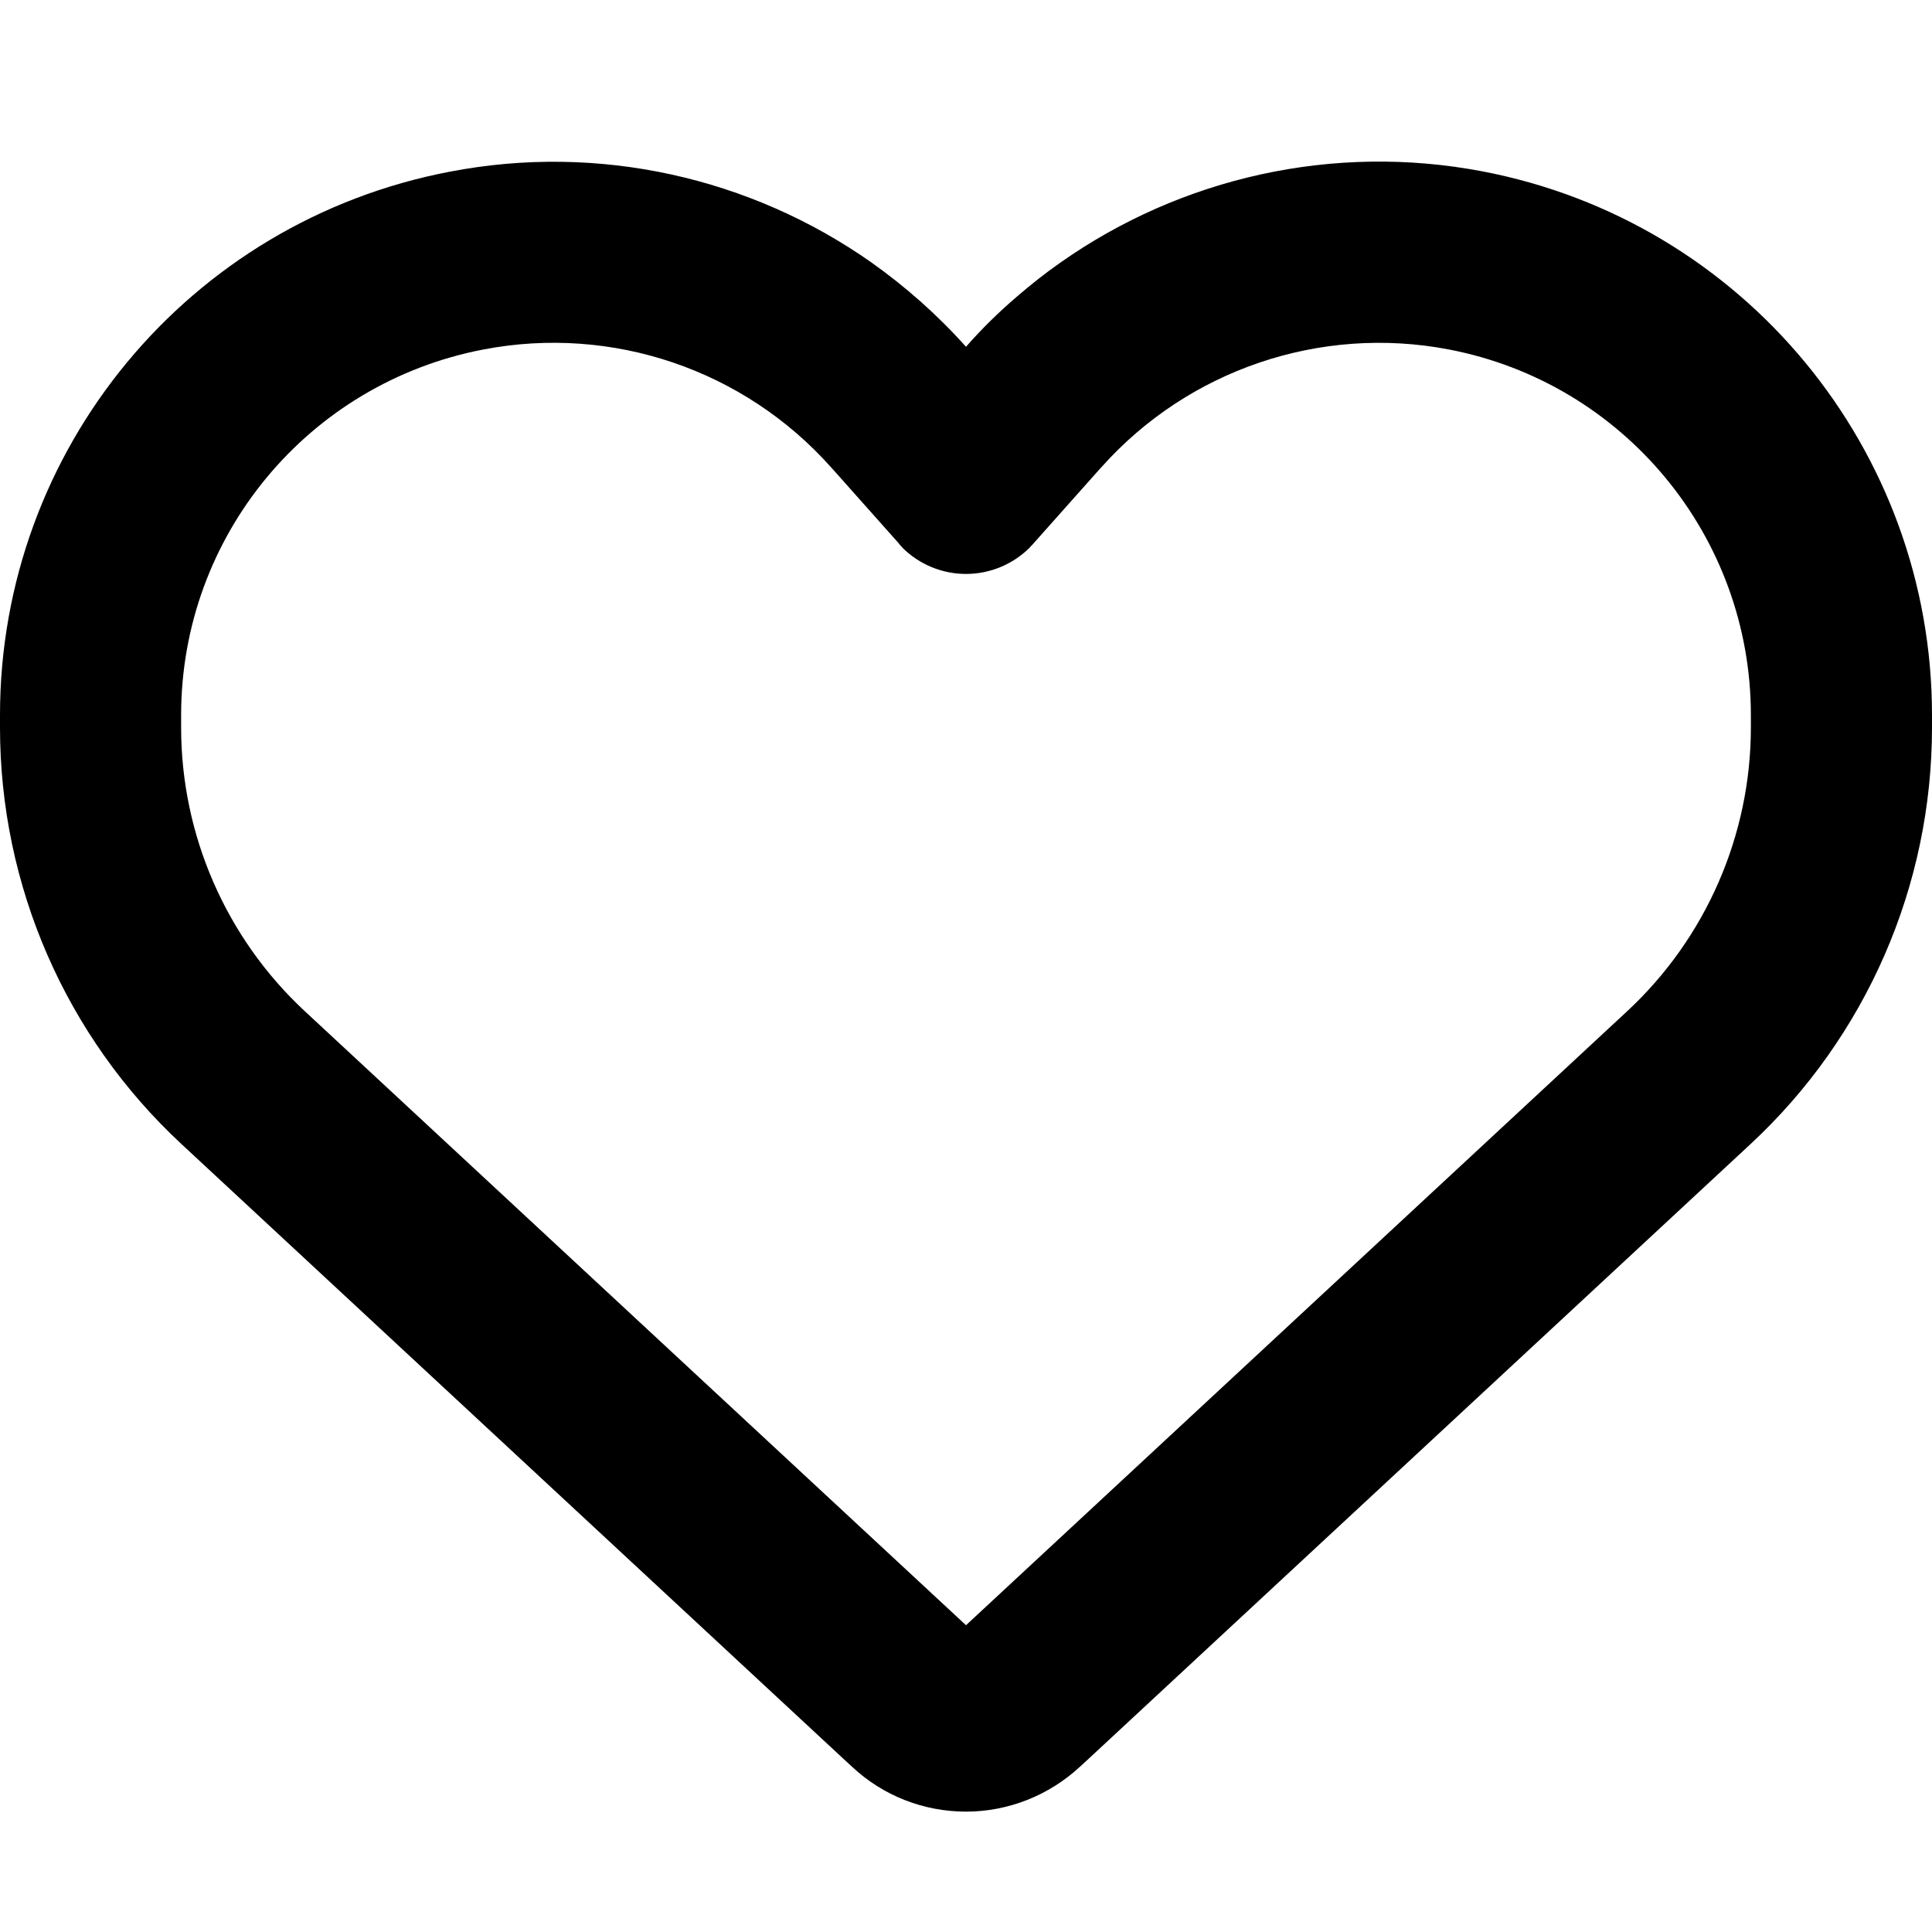
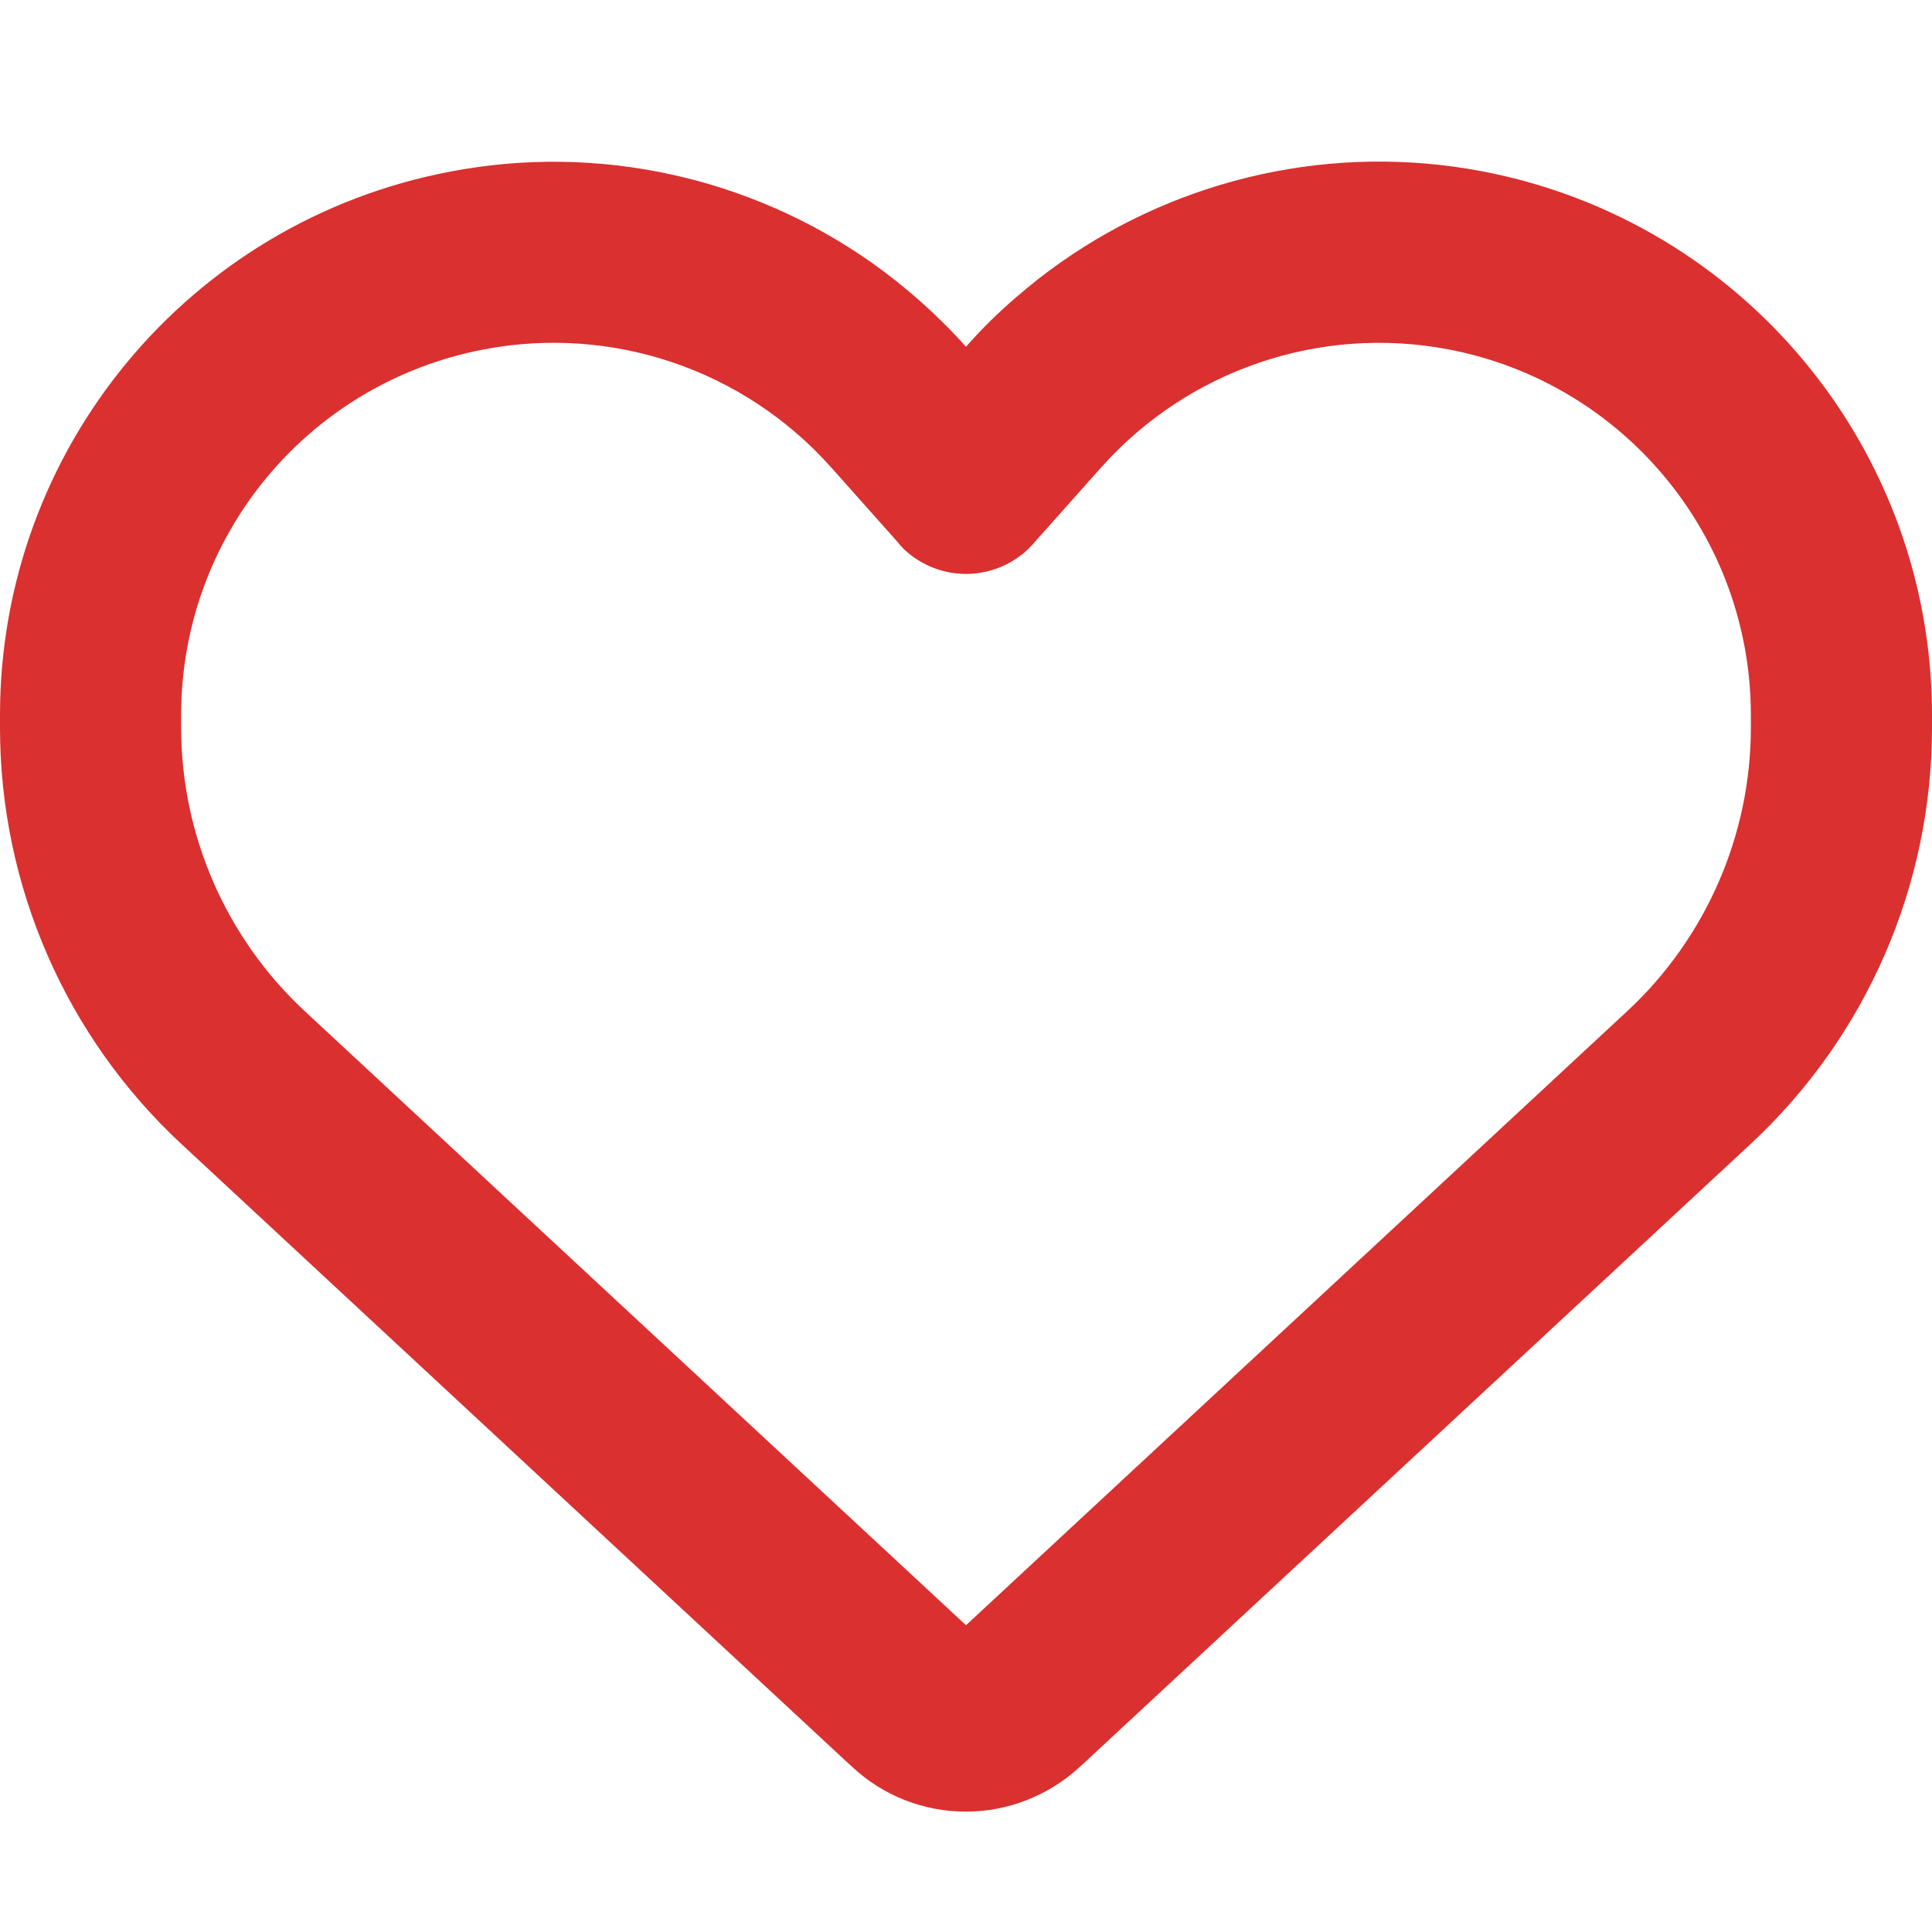
<svg xmlns="http://www.w3.org/2000/svg" viewBox="0 0 512 512">
-   <path d="M225.8 468.2l-2.5-2.3L48.1 303.2C17.4 274.7 0 234.7 0 192.8l0-3.3c0-70.4 50-130.8 119.2-144C158.6 37.9 198.9 47 231 69.6c9 6.4 17.4 13.8 25 22.3c4.2-4.8 8.7-9.2 13.5-13.3c3.7-3.2 7.5-6.2 11.5-9c0 0 0 0 0 0C313.1 47 353.4 37.9 392.8 45.4C462 58.6 512 119.1 512 189.5l0 3.3c0 41.9-17.4 81.9-48.1 110.4L288.7 465.9l-2.5 2.3c-8.2 7.6-19 11.9-30.2 11.9s-22-4.2-30.2-11.9zM239.1 145c-.4-.3-.7-.7-1-1.1l-17.8-20-.1-.1s0 0 0 0c-23.1-25.9-58-37.7-92-31.2C81.6 101.5 48 142.1 48 189.5l0 3.3c0 28.5 11.9 55.8 32.8 75.2L256 430.7 431.2 268c20.9-19.4 32.8-46.7 32.8-75.2l0-3.3c0-47.3-33.6-88-80.1-96.9c-34-6.5-69 5.4-92 31.2c0 0 0 0-.1 .1s0 0-.1 .1l-17.8 20c-.3 .4-.7 .7-1 1.1c-4.5 4.5-10.6 7-16.9 7s-12.4-2.5-16.9-7z" fill="currentColor" />
+   <path fill="#da3030" d="M225.8 468.2l-2.5-2.3L48.1 303.2C17.4 274.7 0 234.7 0 192.8l0-3.3c0-70.4 50-130.8 119.2-144C158.6 37.9 198.9 47 231 69.6c9 6.4 17.4 13.8 25 22.3c4.2-4.8 8.7-9.2 13.5-13.3c3.7-3.2 7.5-6.2 11.5-9c0 0 0 0 0 0C313.1 47 353.4 37.9 392.8 45.4C462 58.6 512 119.1 512 189.5l0 3.3c0 41.9-17.4 81.9-48.1 110.4L288.7 465.9l-2.5 2.3c-8.2 7.6-19 11.9-30.2 11.9s-22-4.2-30.2-11.9zM239.1 145c-.4-.3-.7-.7-1-1.1l-17.8-20-.1-.1s0 0 0 0c-23.1-25.9-58-37.7-92-31.2C81.6 101.5 48 142.1 48 189.5l0 3.3c0 28.5 11.9 55.8 32.8 75.2L256 430.7 431.2 268c20.9-19.4 32.8-46.7 32.8-75.2l0-3.3c0-47.3-33.6-88-80.1-96.9c-34-6.5-69 5.4-92 31.2c0 0 0 0-.1 .1s0 0-.1 .1l-17.8 20c-.3 .4-.7 .7-1 1.1c-4.5 4.5-10.6 7-16.9 7s-12.4-2.5-16.9-7z" />
</svg>
